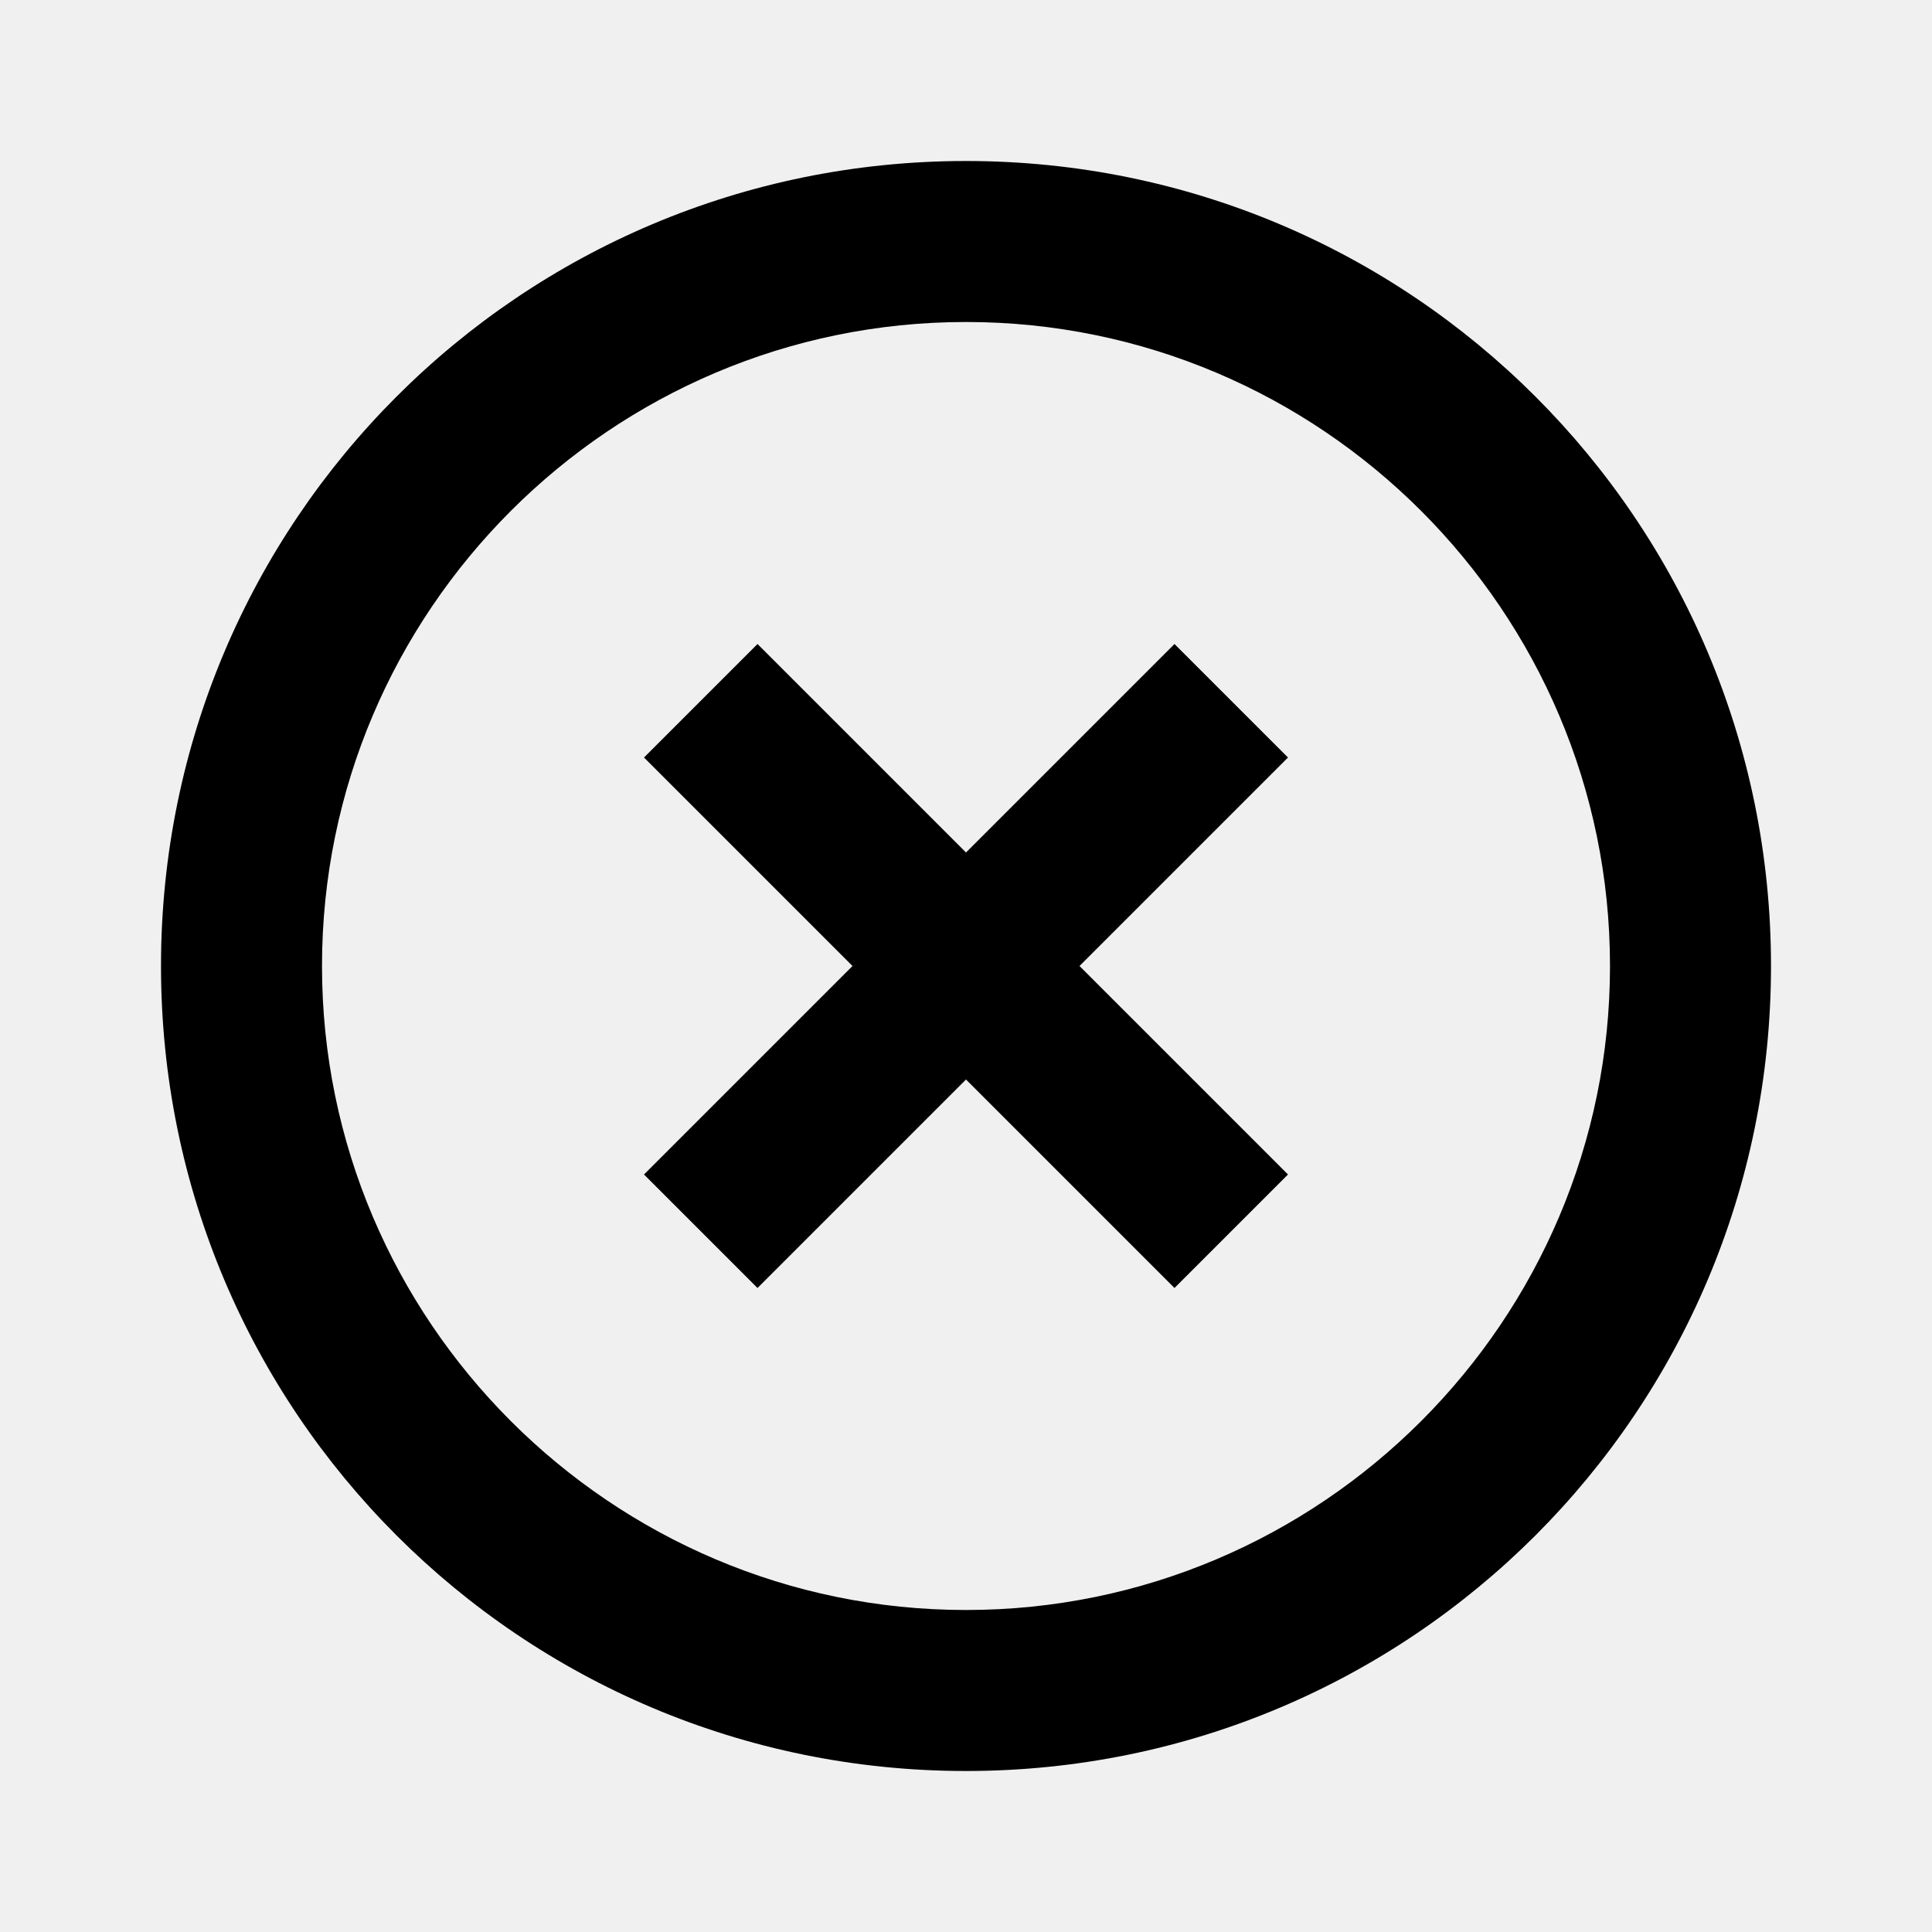
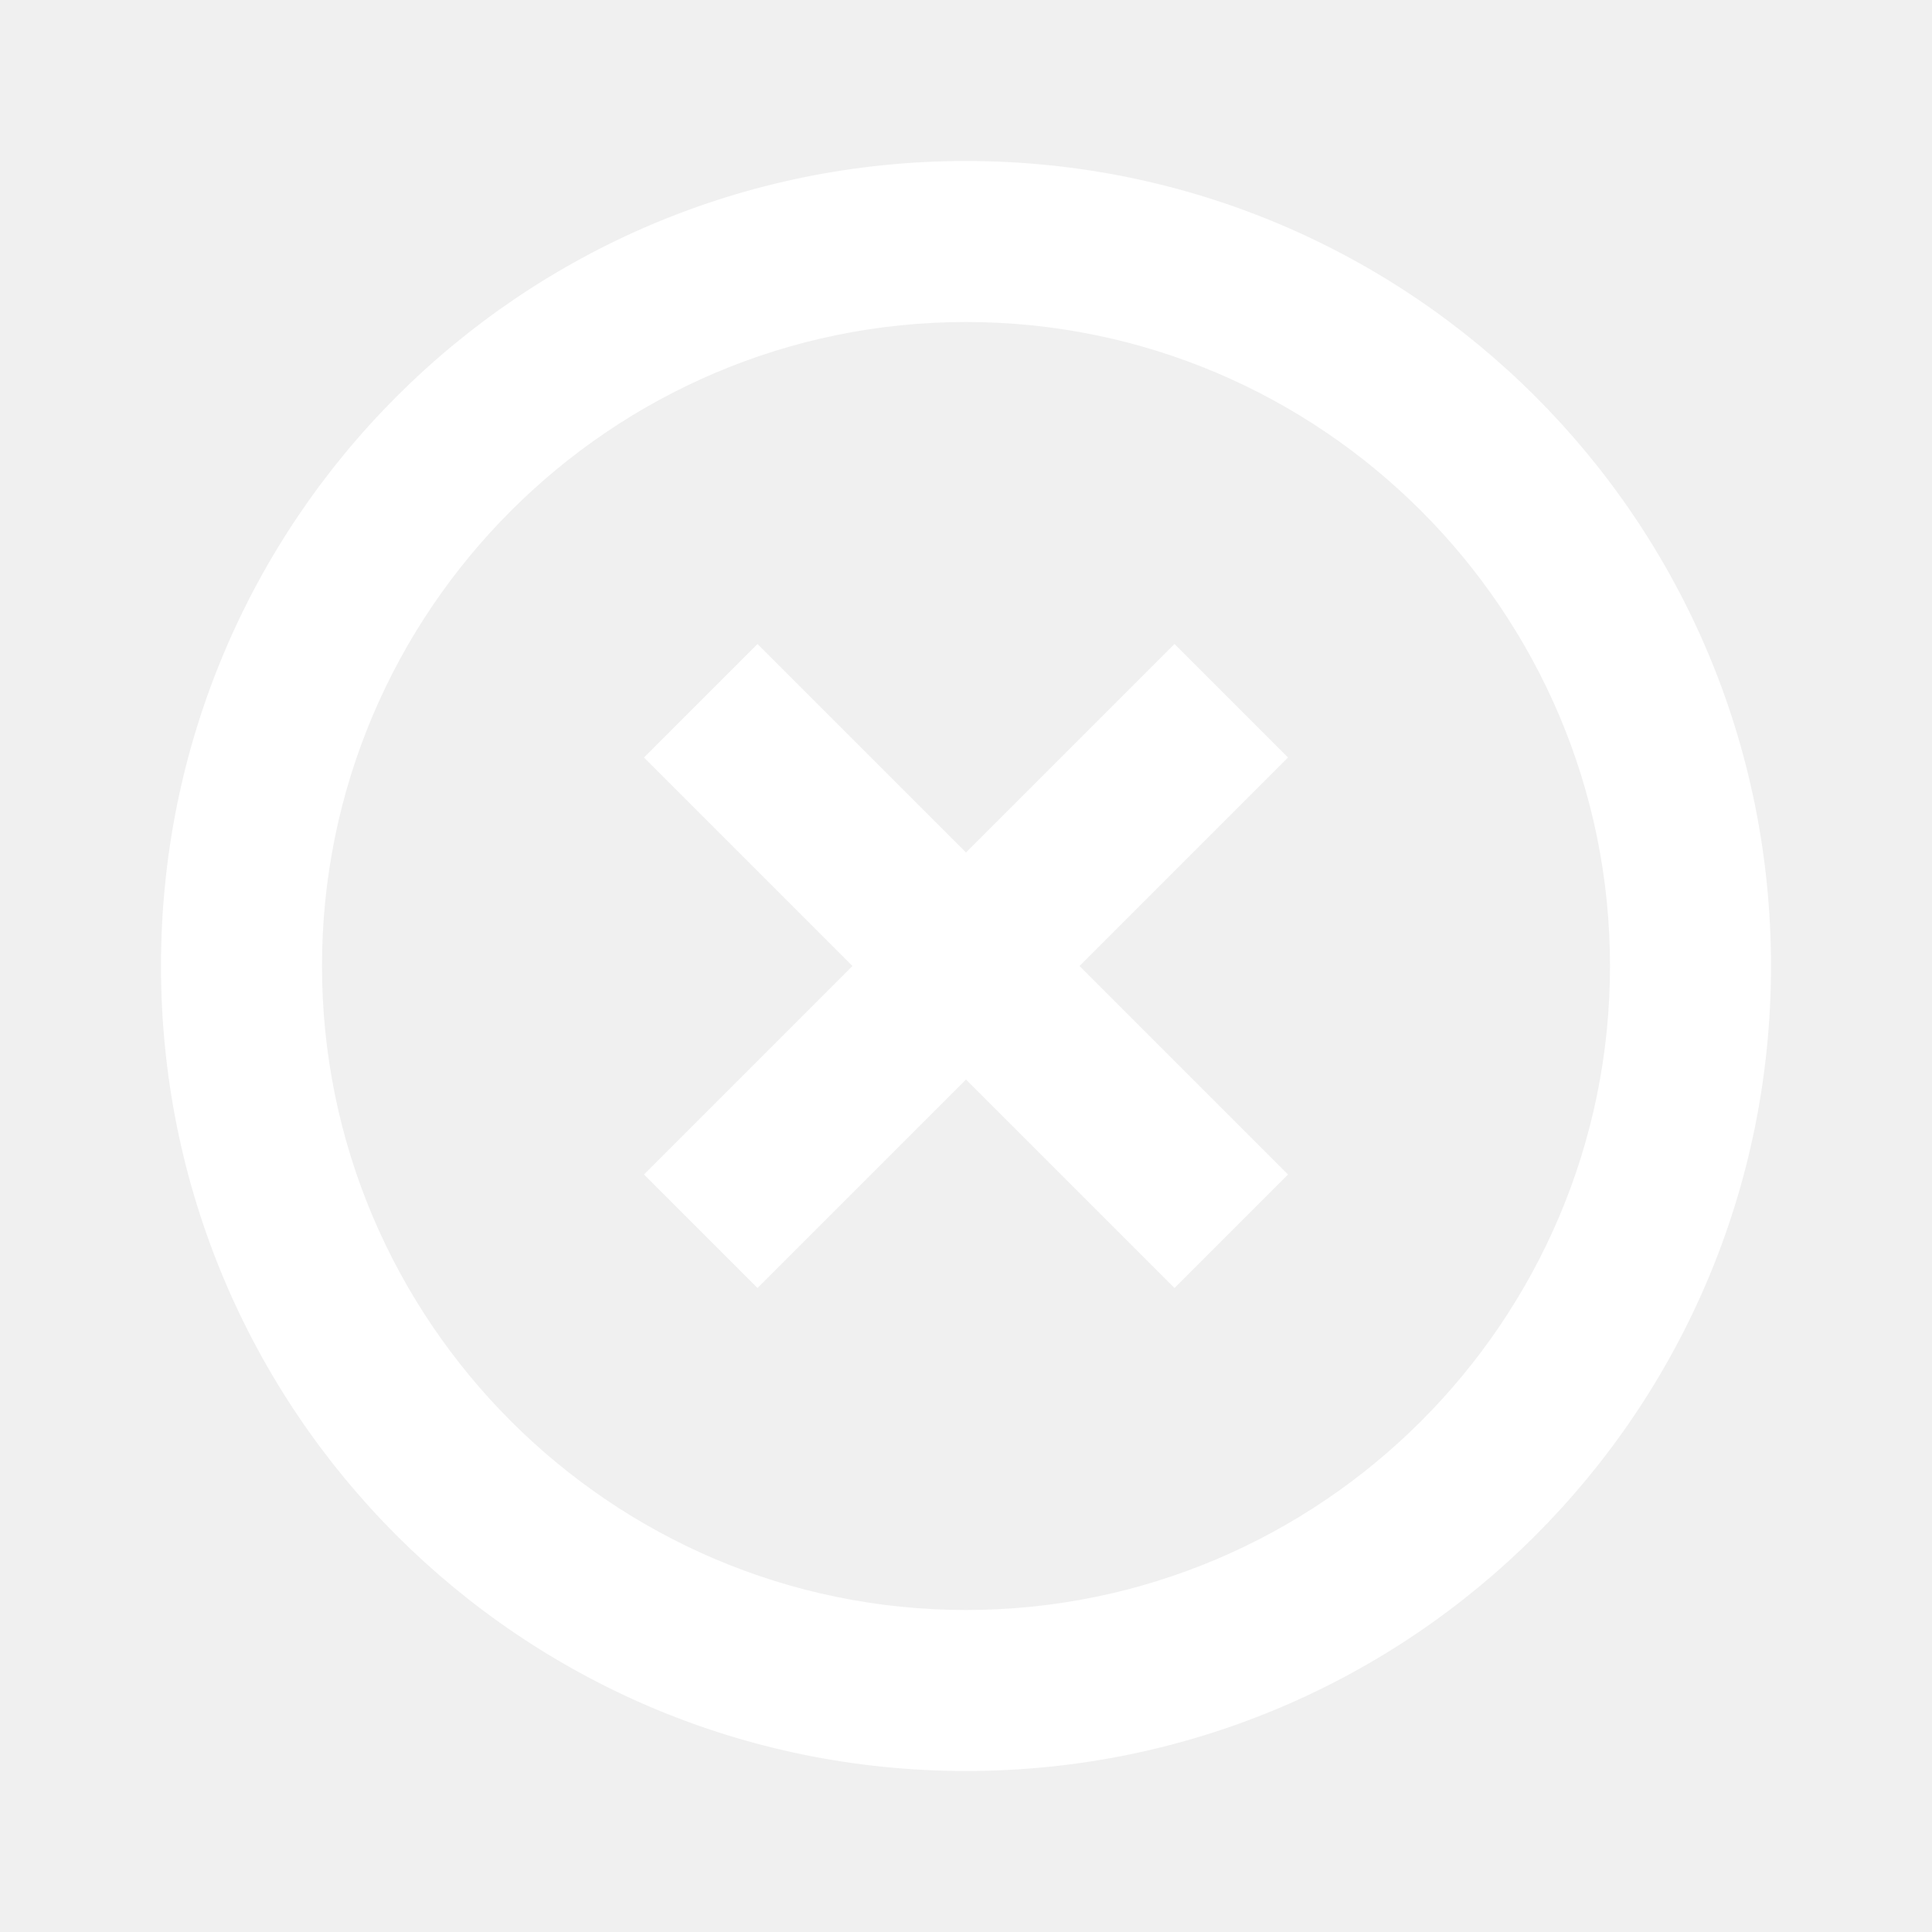
- <svg xmlns="http://www.w3.org/2000/svg" viewBox="0 0 24 24">
+ <svg xmlns="http://www.w3.org/2000/svg" viewBox="0 0 24 24" fill="white">
  <path d="M12,20C7.59,20 4,16.41 4,12C4,7.59 7.59,4 12,4C16.41,4 20,7.59 20,12C20,16.41 16.41,20 12,20M12,2C6.47,2 2,6.47 2,12C2,17.53 6.47,22 12,22C17.53,22 22,17.53 22,12C22,6.47 17.53,2 12,2M14.59,8L12,10.59L9.41,8L8,9.41L10.59,12L8,14.59L9.41,16L12,13.41L14.59,16L16,14.59L13.41,12L16,9.41L14.59,8Z" />
</svg>
